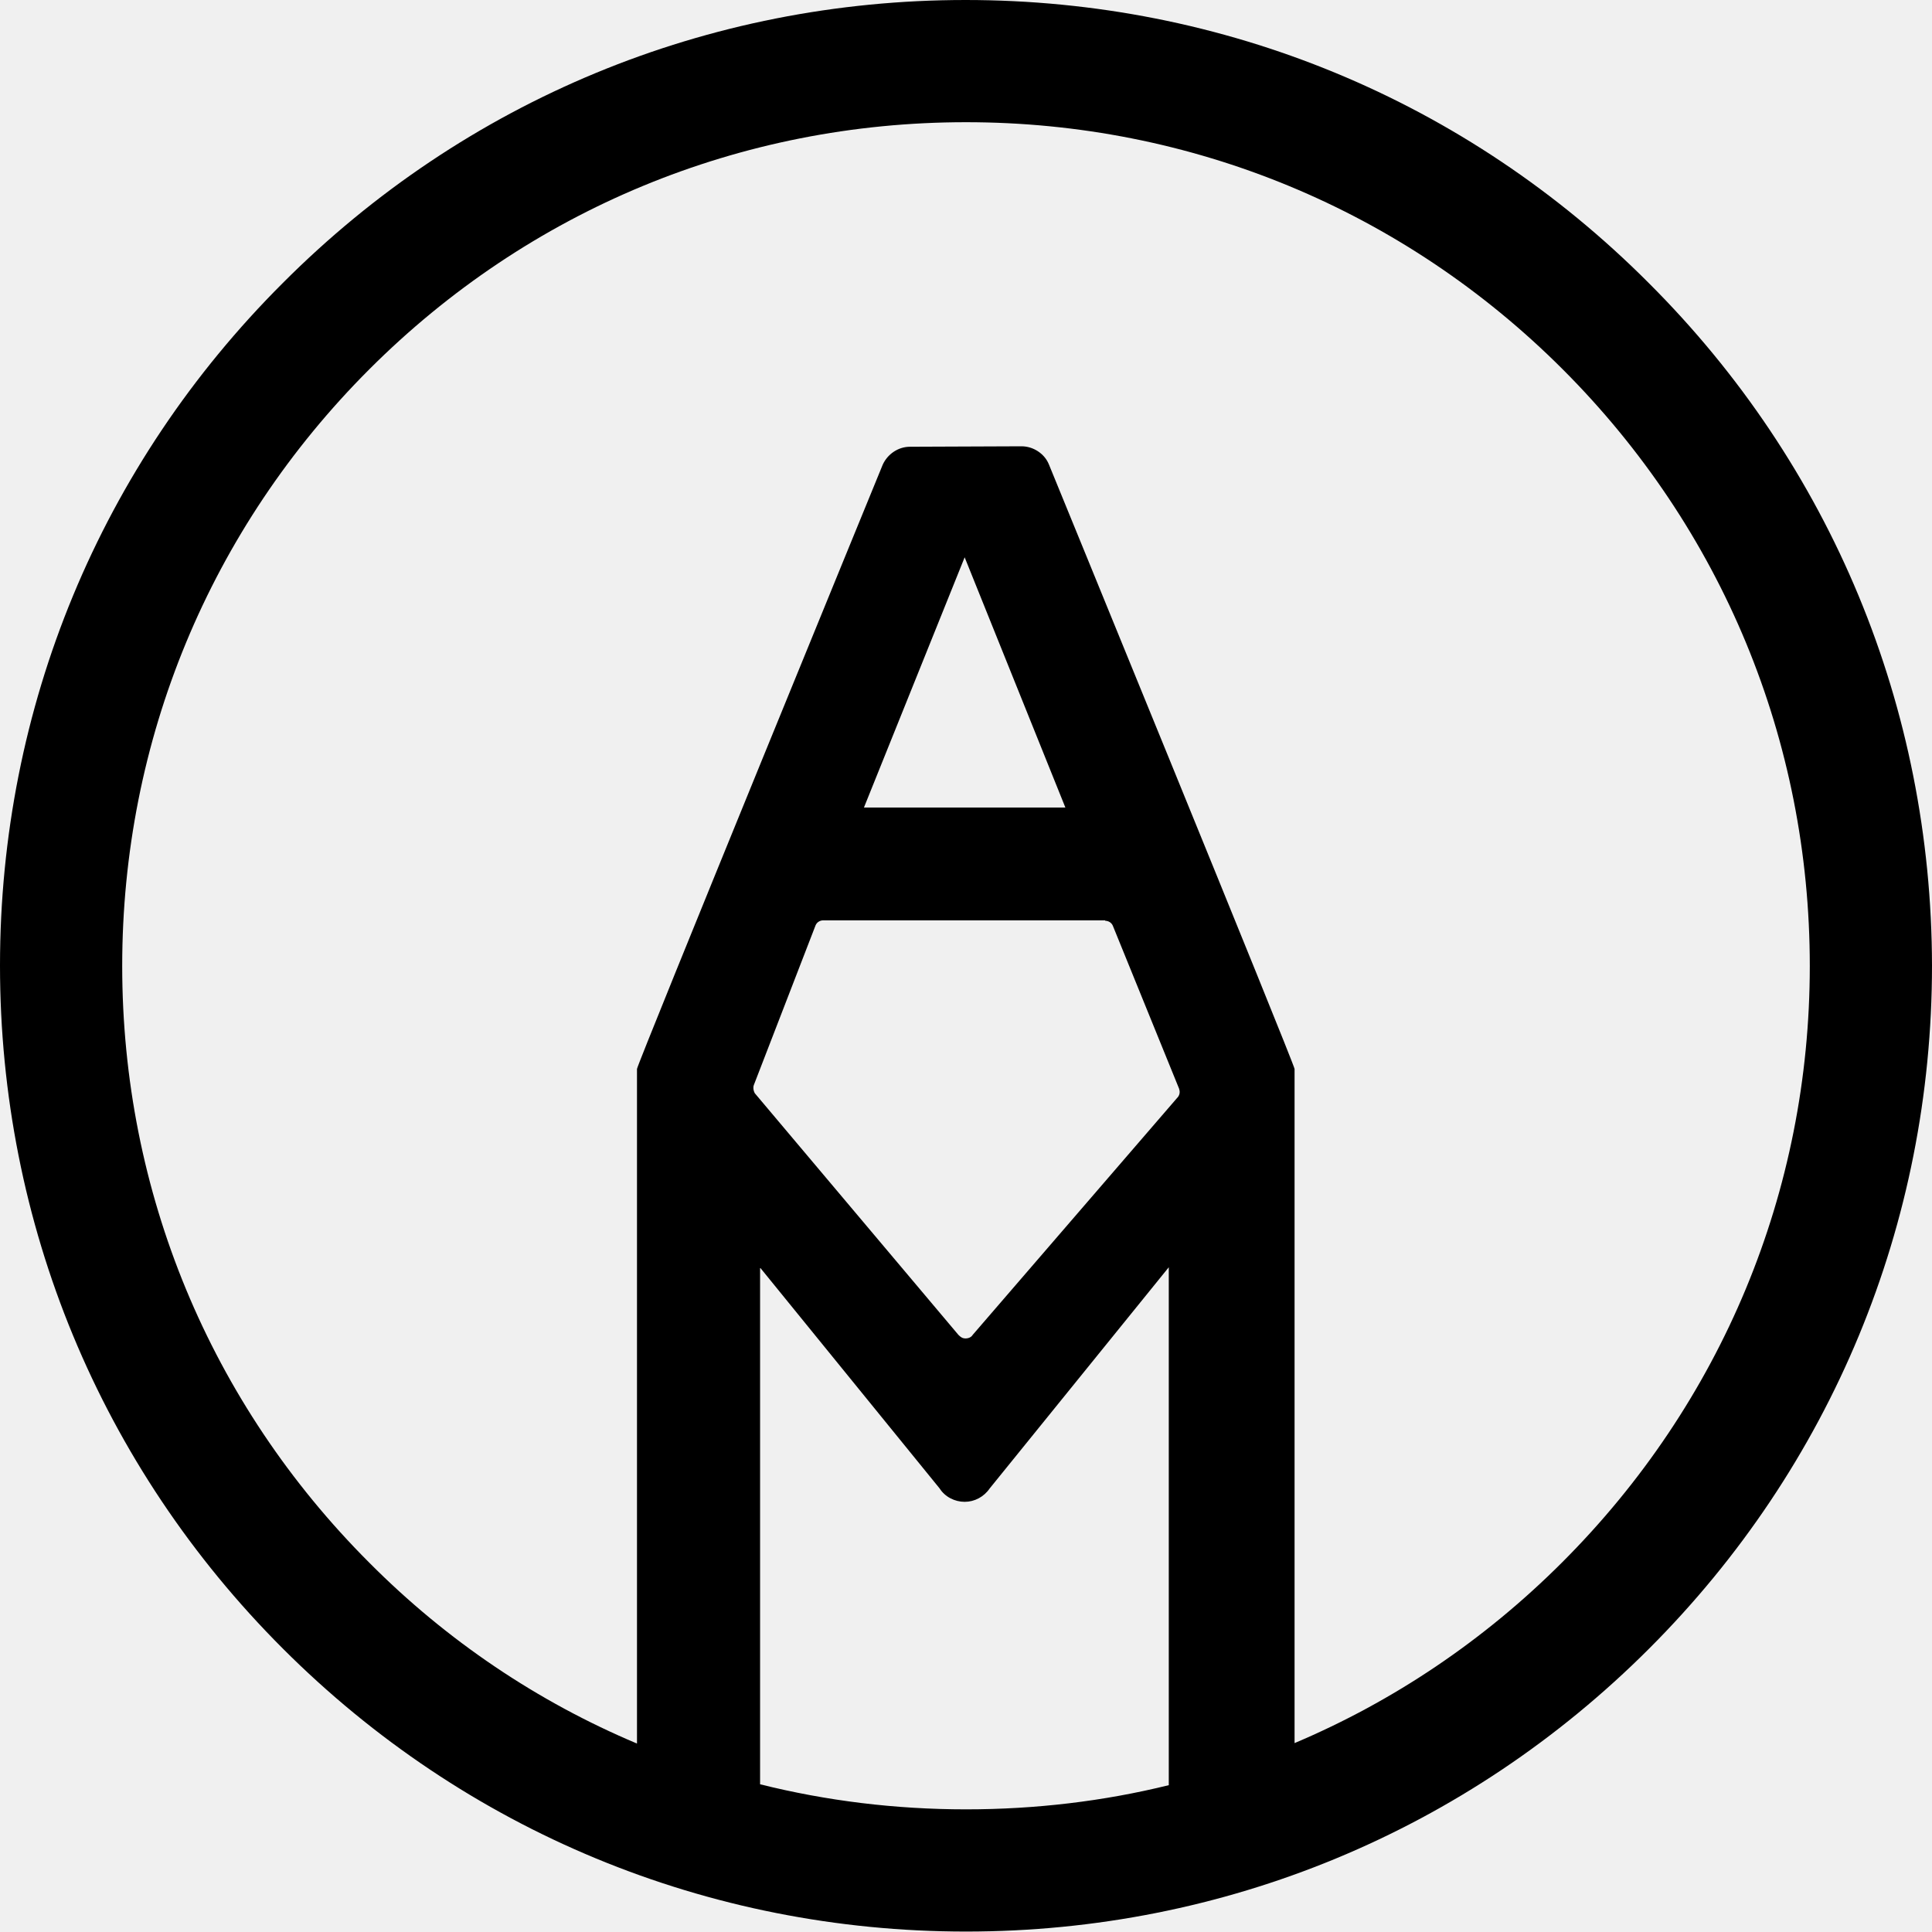
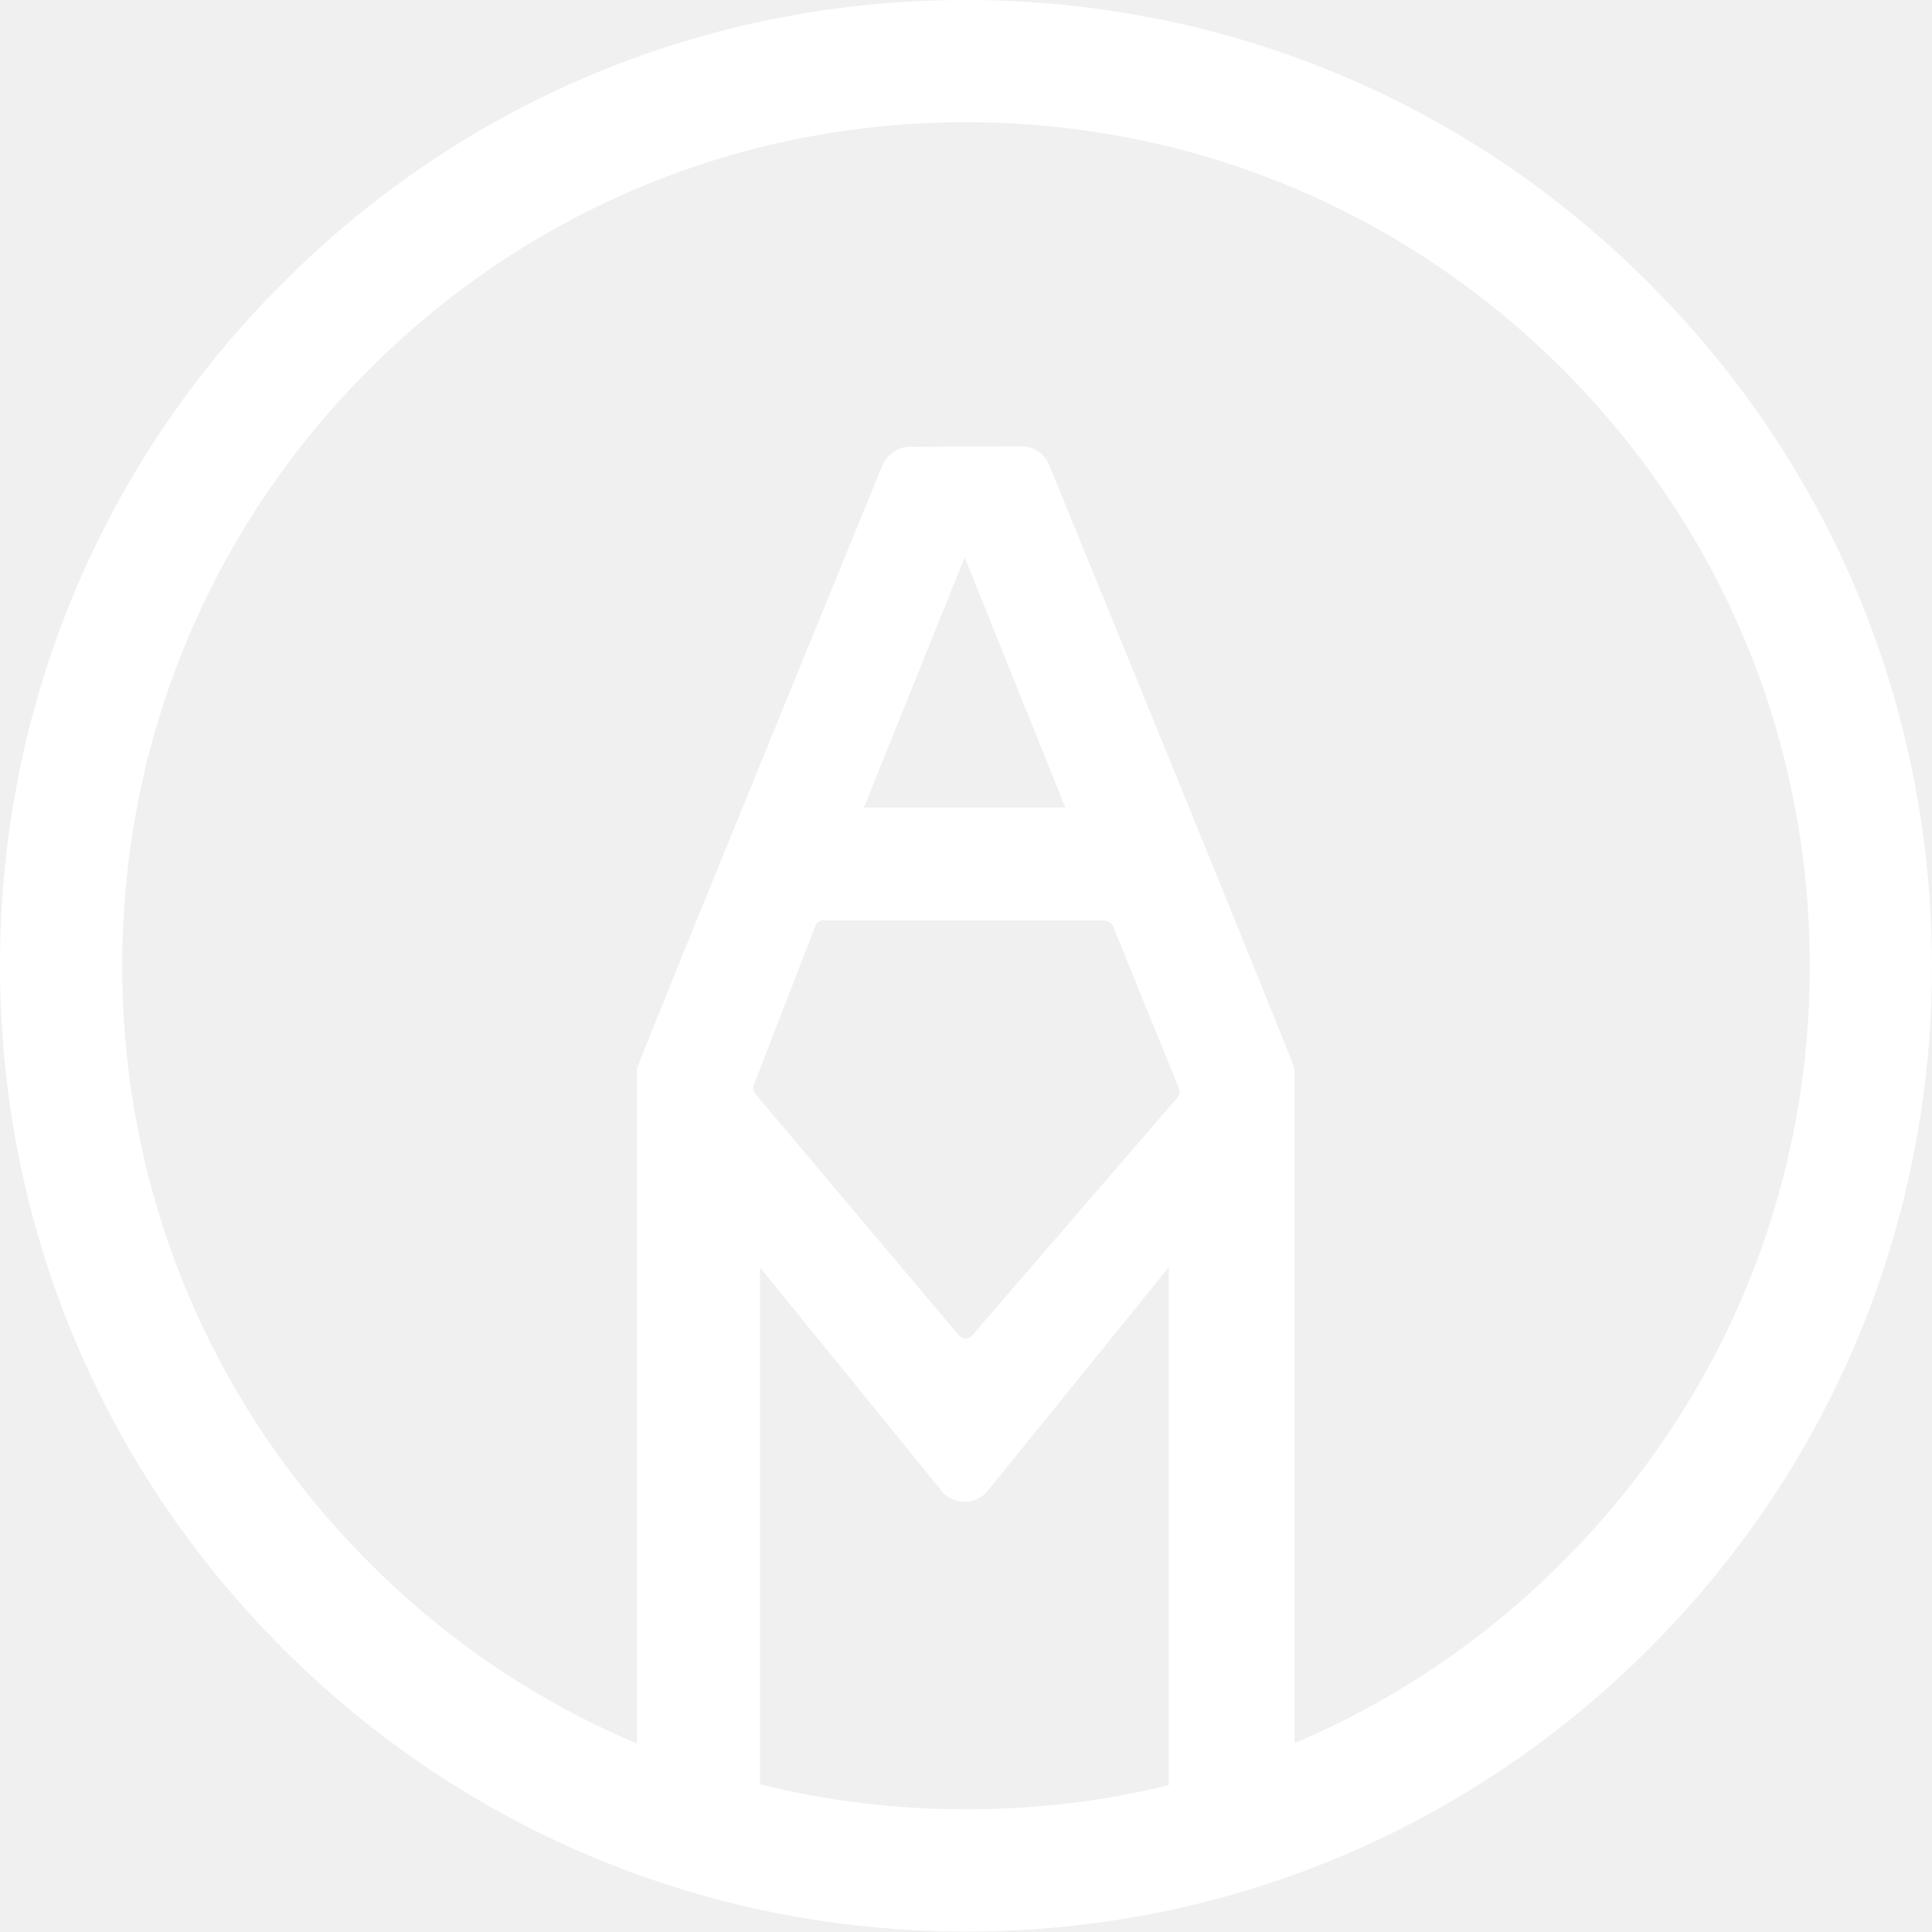
- <svg xmlns="http://www.w3.org/2000/svg" version="1.1" id="Layer_1" x="0px" y="0px" viewBox="-466 273 431.6 431.5" style="enable-background:new -466 273 431.6 431.5;" xml:space="preserve">
-   <path d="M-97.7,336.2c-40.7-40.8-94.9-63.2-152.6-63.2c-57.6,0-111.8,22.4-152.5,63.2c-40.8,40.7-63.2,94.9-63.2,152.5  s22.4,111.8,63.2,152.6c40.7,40.7,94.9,63.2,152.6,63.2c57.6,0,111.8-22.4,152.6-63.2c40.7-40.7,63.2-94.9,63.2-152.6  C-34.5,431.1-56.9,376.9-97.7,336.2z M-219.1,478.7c0.7,0,1.4,0.4,1.7,1.1l14.8,36.4c0.2,0.6,0.2,1.2-0.2,1.8l-45.9,53.2  c-0.3,0.5-0.9,0.8-1.6,0.8c-0.7,0-1.1-0.3-1.6-0.8l-45.5-54c-0.3-0.6-0.4-1.2-0.2-1.8l13.8-35.7c0.3-0.7,1-1.1,1.7-1.1h63V478.7z   M-273,453.4l22.5-55.9l22.5,55.9H-273z M-296.2,671.6V556.3h0.1l40,49.2c1.2,1.9,3.4,3,5.6,3s4.3-1.1,5.6-3l40-49.4v115.7  c-14.6,3.6-29.8,5.4-45.3,5.4C-266,677.2-281.4,675.3-296.2,671.6z M-117,622c-17.5,17.5-37.8,31.1-59.8,40.4V511.8  c0-1-54.9-135.1-54.9-135.1c-1-2.4-3.5-4-6.1-4l-24.9,0.1c-2.6,0-5,1.6-6.1,4c0,0-54.9,134-54.9,135v150.7  c-22.1-9.3-42.4-22.9-59.8-40.4c-35.6-35.6-55.2-82.9-55.2-133.3s19.6-97.7,55.2-133.3s82.9-55.2,133.3-55.2  c50.3,0,97.7,19.6,133.3,55.2s55.2,82.9,55.2,133.3S-81.4,586.4-117,622z" />
+ <svg xmlns="http://www.w3.org/2000/svg" version="1.1" id="Layer_1" x="0px" y="0px" viewBox="-645 364.5 431.6 431.5" style="enable-background:new -645 364.5 431.6 431.5;" xml:space="preserve">
+   <style type="text/css">
+ 	.st0{fill:#FFFFFF;}
+ </style>
+   <path class="st0" d="M-276.7,427.7c-40.7-40.8-94.9-63.2-152.6-63.2c-57.6,0-111.8,22.4-152.5,63.2c-40.8,40.7-63.2,94.9-63.2,152.5  s22.4,111.8,63.2,152.6c40.7,40.7,94.9,63.2,152.6,63.2c57.6,0,111.8-22.4,152.6-63.2c40.7-40.7,63.2-94.9,63.2-152.6  C-213.5,522.6-235.9,468.4-276.7,427.7z M-398.1,570.2c0.7,0,1.4,0.4,1.7,1.1l14.8,36.4c0.2,0.6,0.2,1.2-0.2,1.8l-45.9,53.2  c-0.3,0.5-0.9,0.8-1.6,0.8c-0.7,0-1.1-0.3-1.6-0.8l-45.5-54c-0.3-0.6-0.4-1.2-0.2-1.8l13.8-35.7c0.3-0.7,1-1.1,1.7-1.1h63  L-398.1,570.2L-398.1,570.2z M-452,544.9l22.5-55.9l22.5,55.9H-452z M-475.2,763.1V647.8h0.1l40,49.2c1.2,1.9,3.4,3,5.6,3  s4.3-1.1,5.6-3l40-49.4v115.7c-14.6,3.6-29.8,5.4-45.3,5.4C-445,768.7-460.4,766.8-475.2,763.1z M-296,713.5  c-17.5,17.5-37.8,31.1-59.8,40.4V603.3c0-1-54.9-135.1-54.9-135.1c-1-2.4-3.5-4-6.1-4l-24.9,0.1c-2.6,0-5,1.6-6.1,4  c0,0-54.9,134-54.9,135V754c-22.1-9.3-42.4-22.9-59.8-40.4c-35.6-35.6-55.2-82.9-55.2-133.3s19.6-97.7,55.2-133.3  s82.9-55.2,133.3-55.2c50.3,0,97.7,19.6,133.3,55.2s55.2,82.9,55.2,133.3S-260.4,677.9-296,713.5z" />
</svg>
